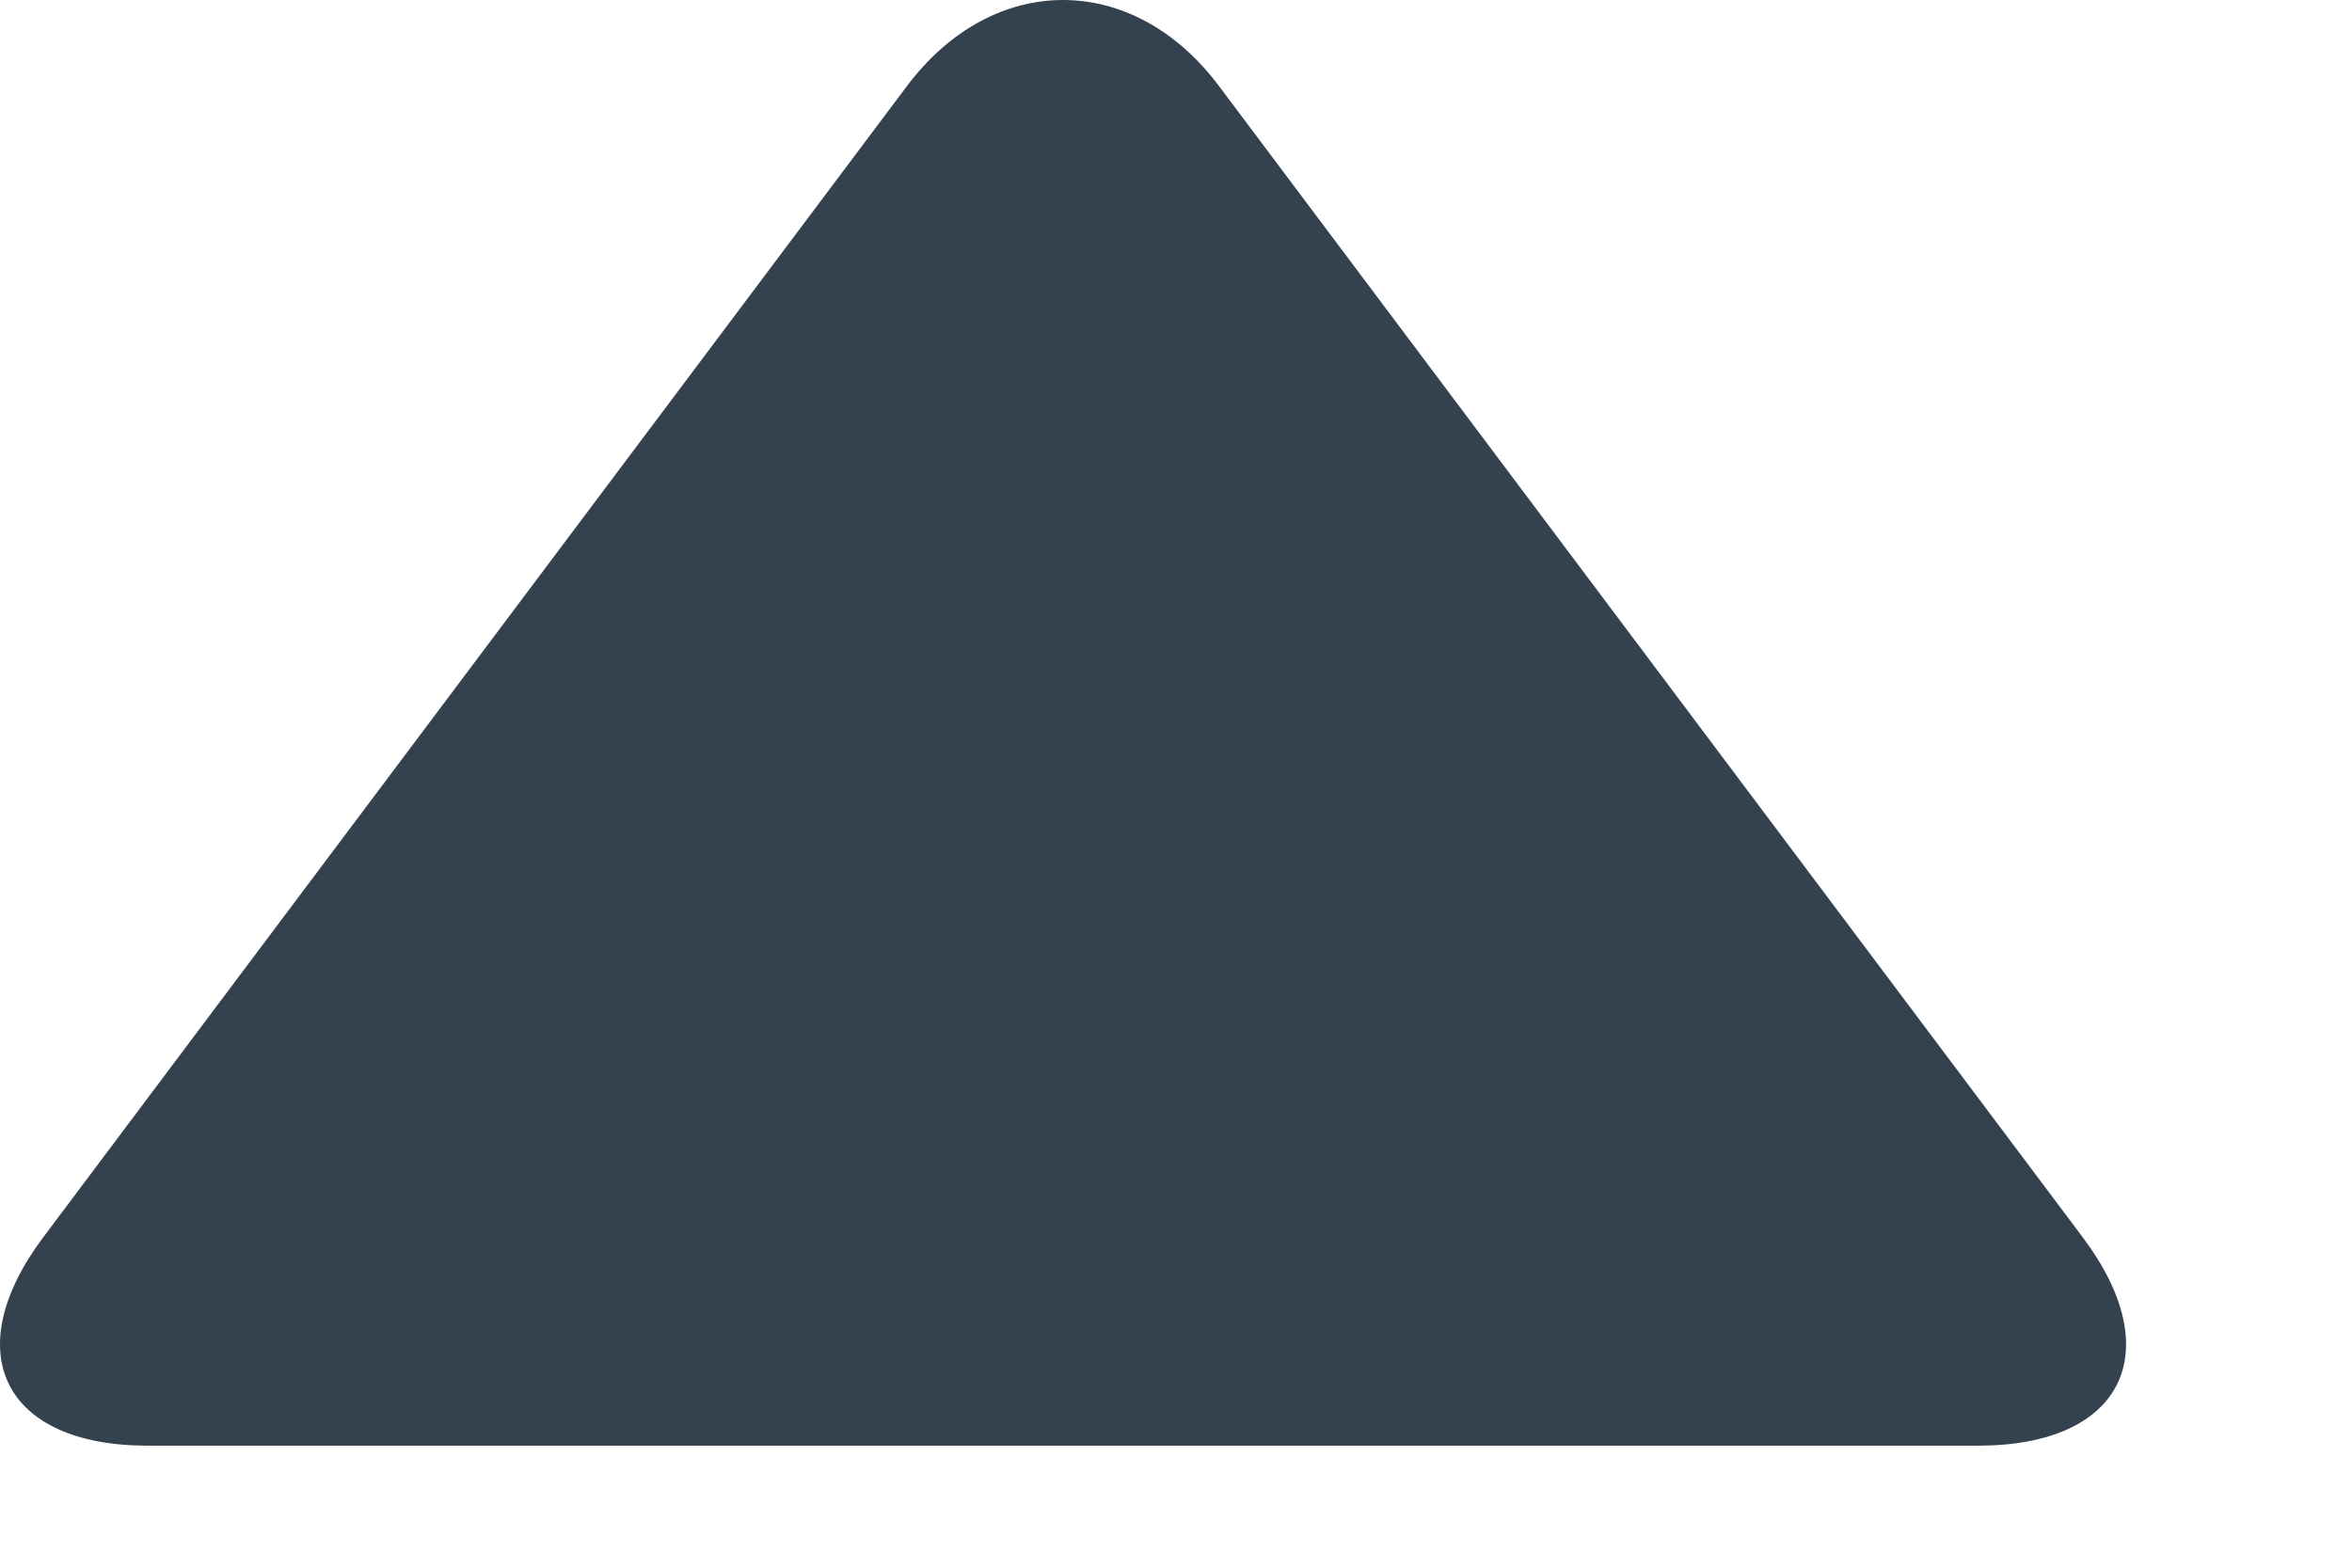
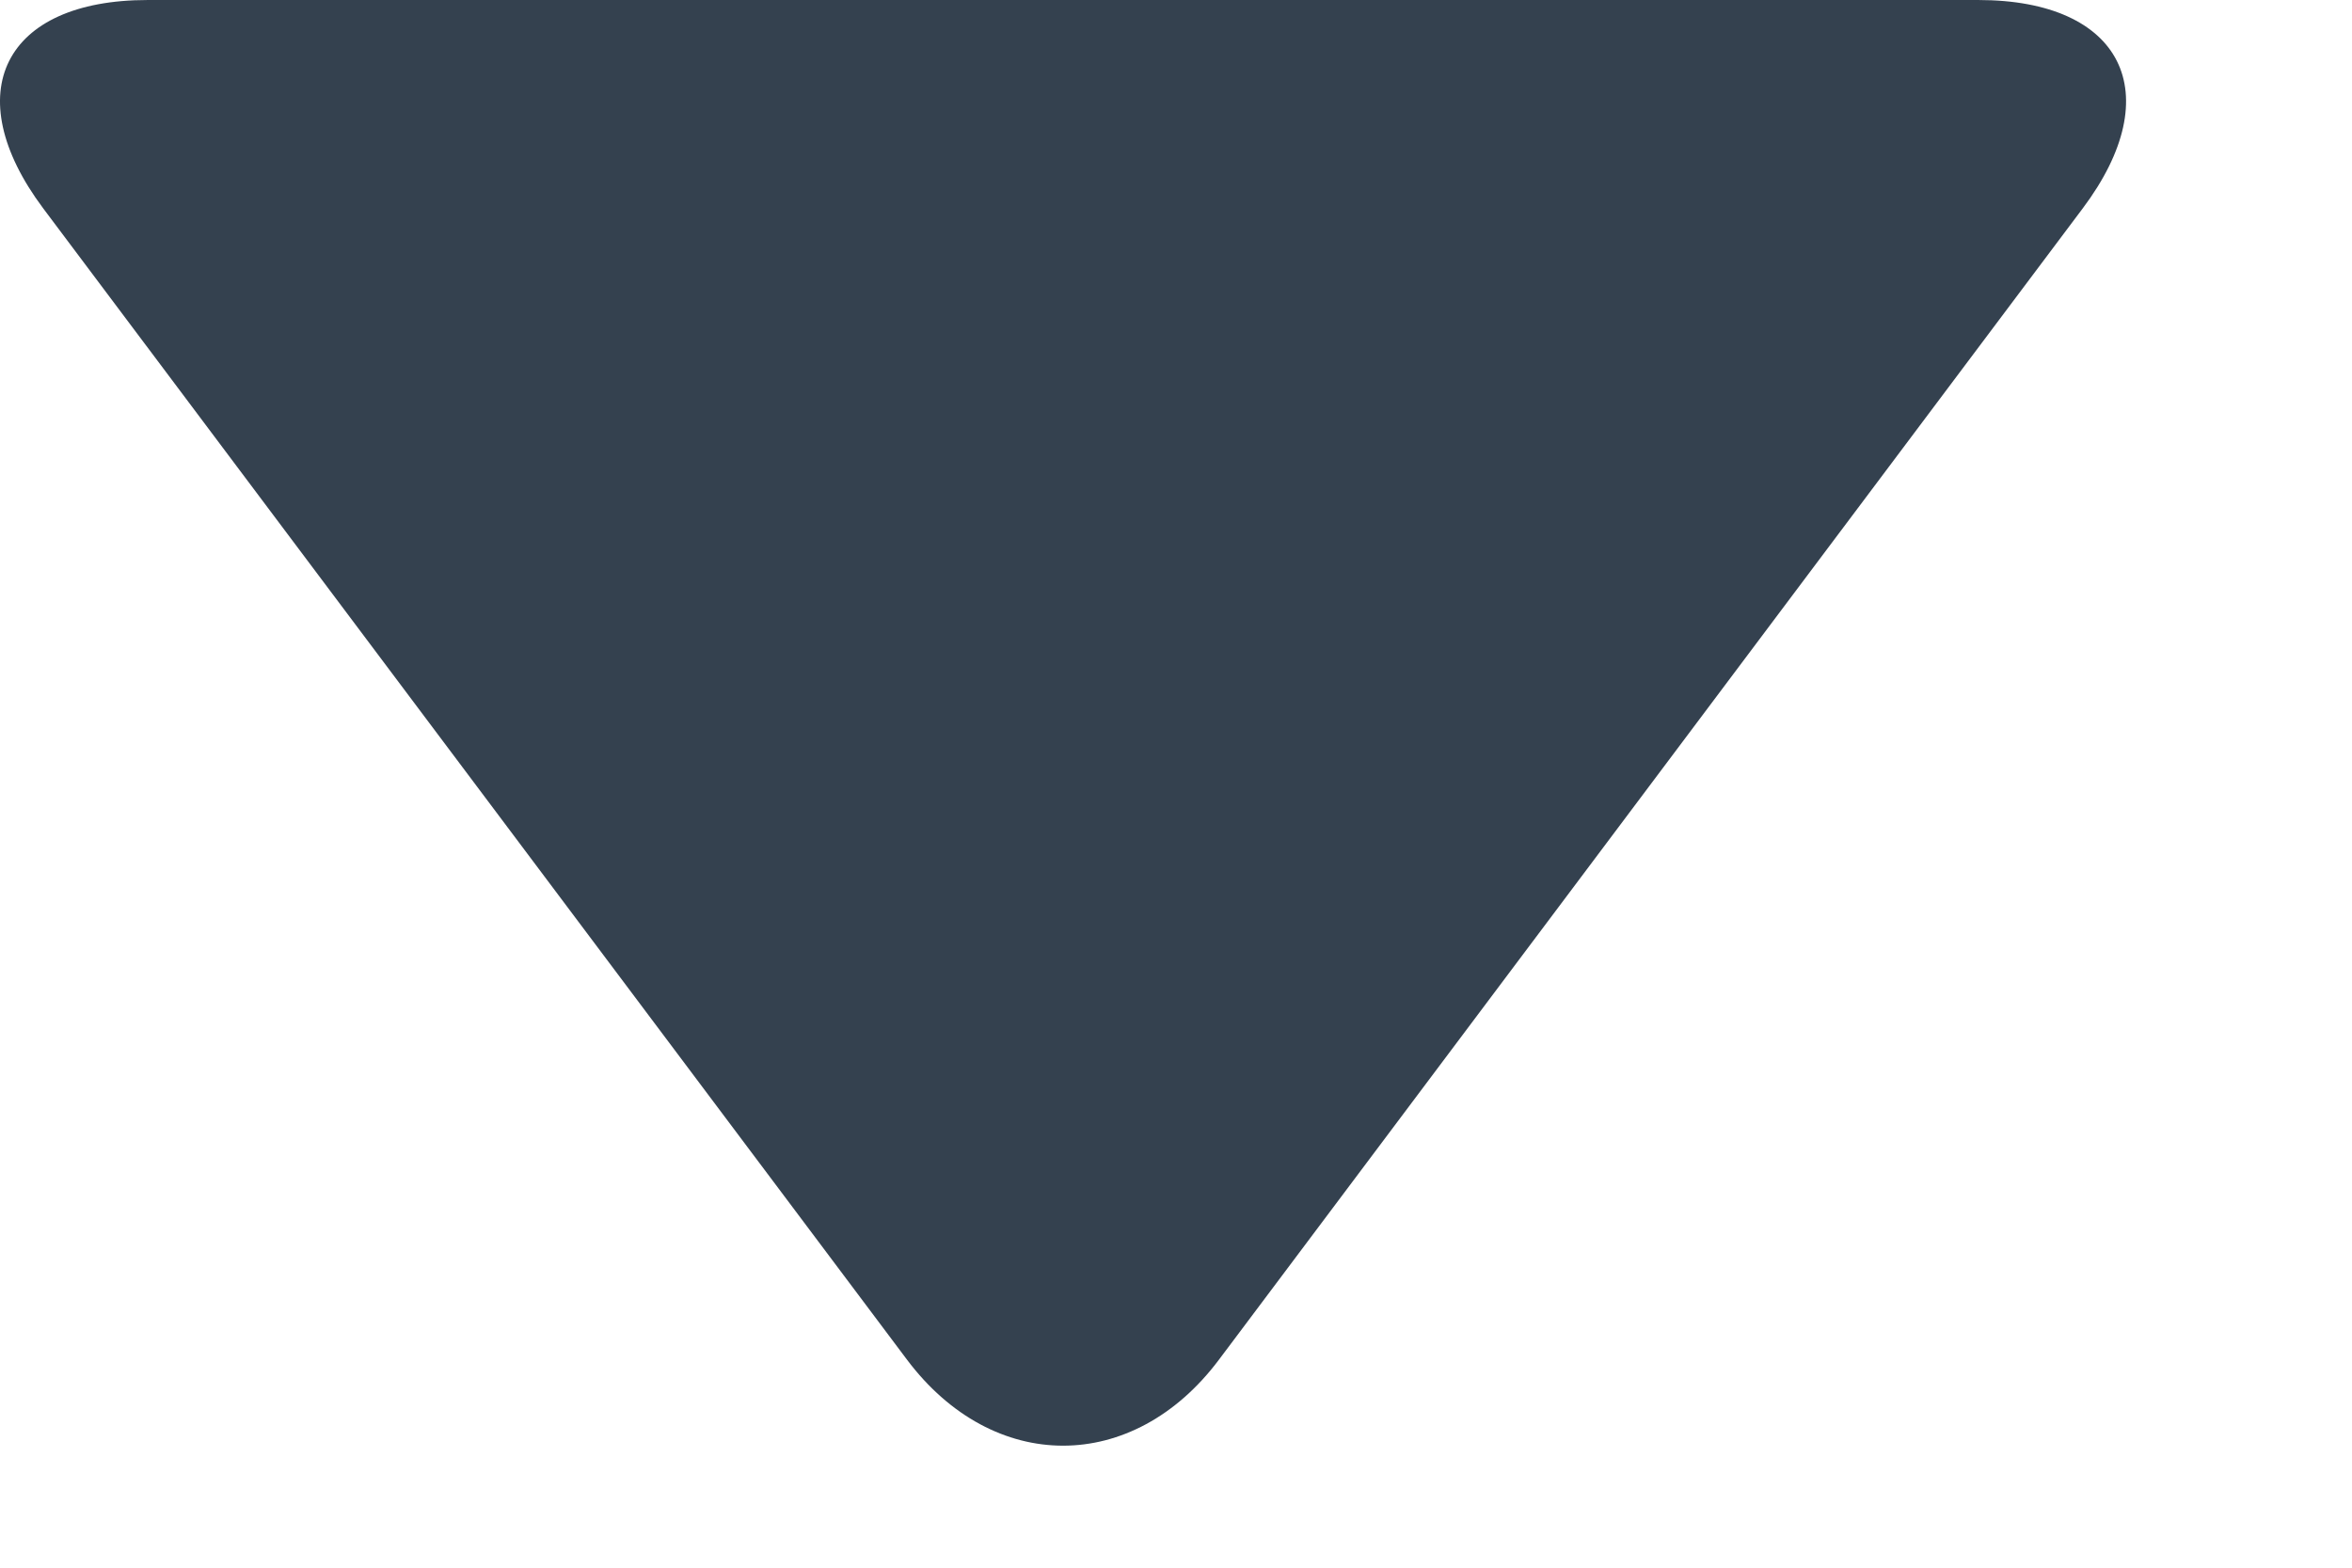
<svg xmlns="http://www.w3.org/2000/svg" width="9px" height="6px" viewBox="0 0 9 6" version="1.1">
  <defs />
  <g id="⚙️-Settings-/-modals" stroke="none" stroke-width="1" fill="none" fill-rule="evenodd">
    <g id="User/settings-dropdown" transform="translate(-1248, -29)" fill="#34414F">
      <g id="Group-7">
-         <path d="M1251.47,29.33 C1251.8,28.89 1252.336,28.89 1252.665,29.33 L1255.97,33.736 C1256.3,34.176 1256.121,34.533 1255.57,34.533 L1248.565,34.533 C1248.014,34.533 1247.836,34.176 1248.165,33.736 L1251.47,29.33 Z" id="Triangle-2" />
+         <path d="M1251.47,29.33 C1251.8,28.89 1252.336,28.89 1252.665,29.33 L1255.97,33.736 C1256.3,34.176 1256.121,34.533 1255.57,34.533 L1248.565,34.533 C1248.014,34.533 1247.836,34.176 1248.165,33.736 L1251.47,29.33 Z" id="Triangle-2" transform="translate(1252.068, 31.76652) scale(1, -1) translate(-1252.068, -31.76652) " />
      </g>
    </g>
  </g>
</svg>
